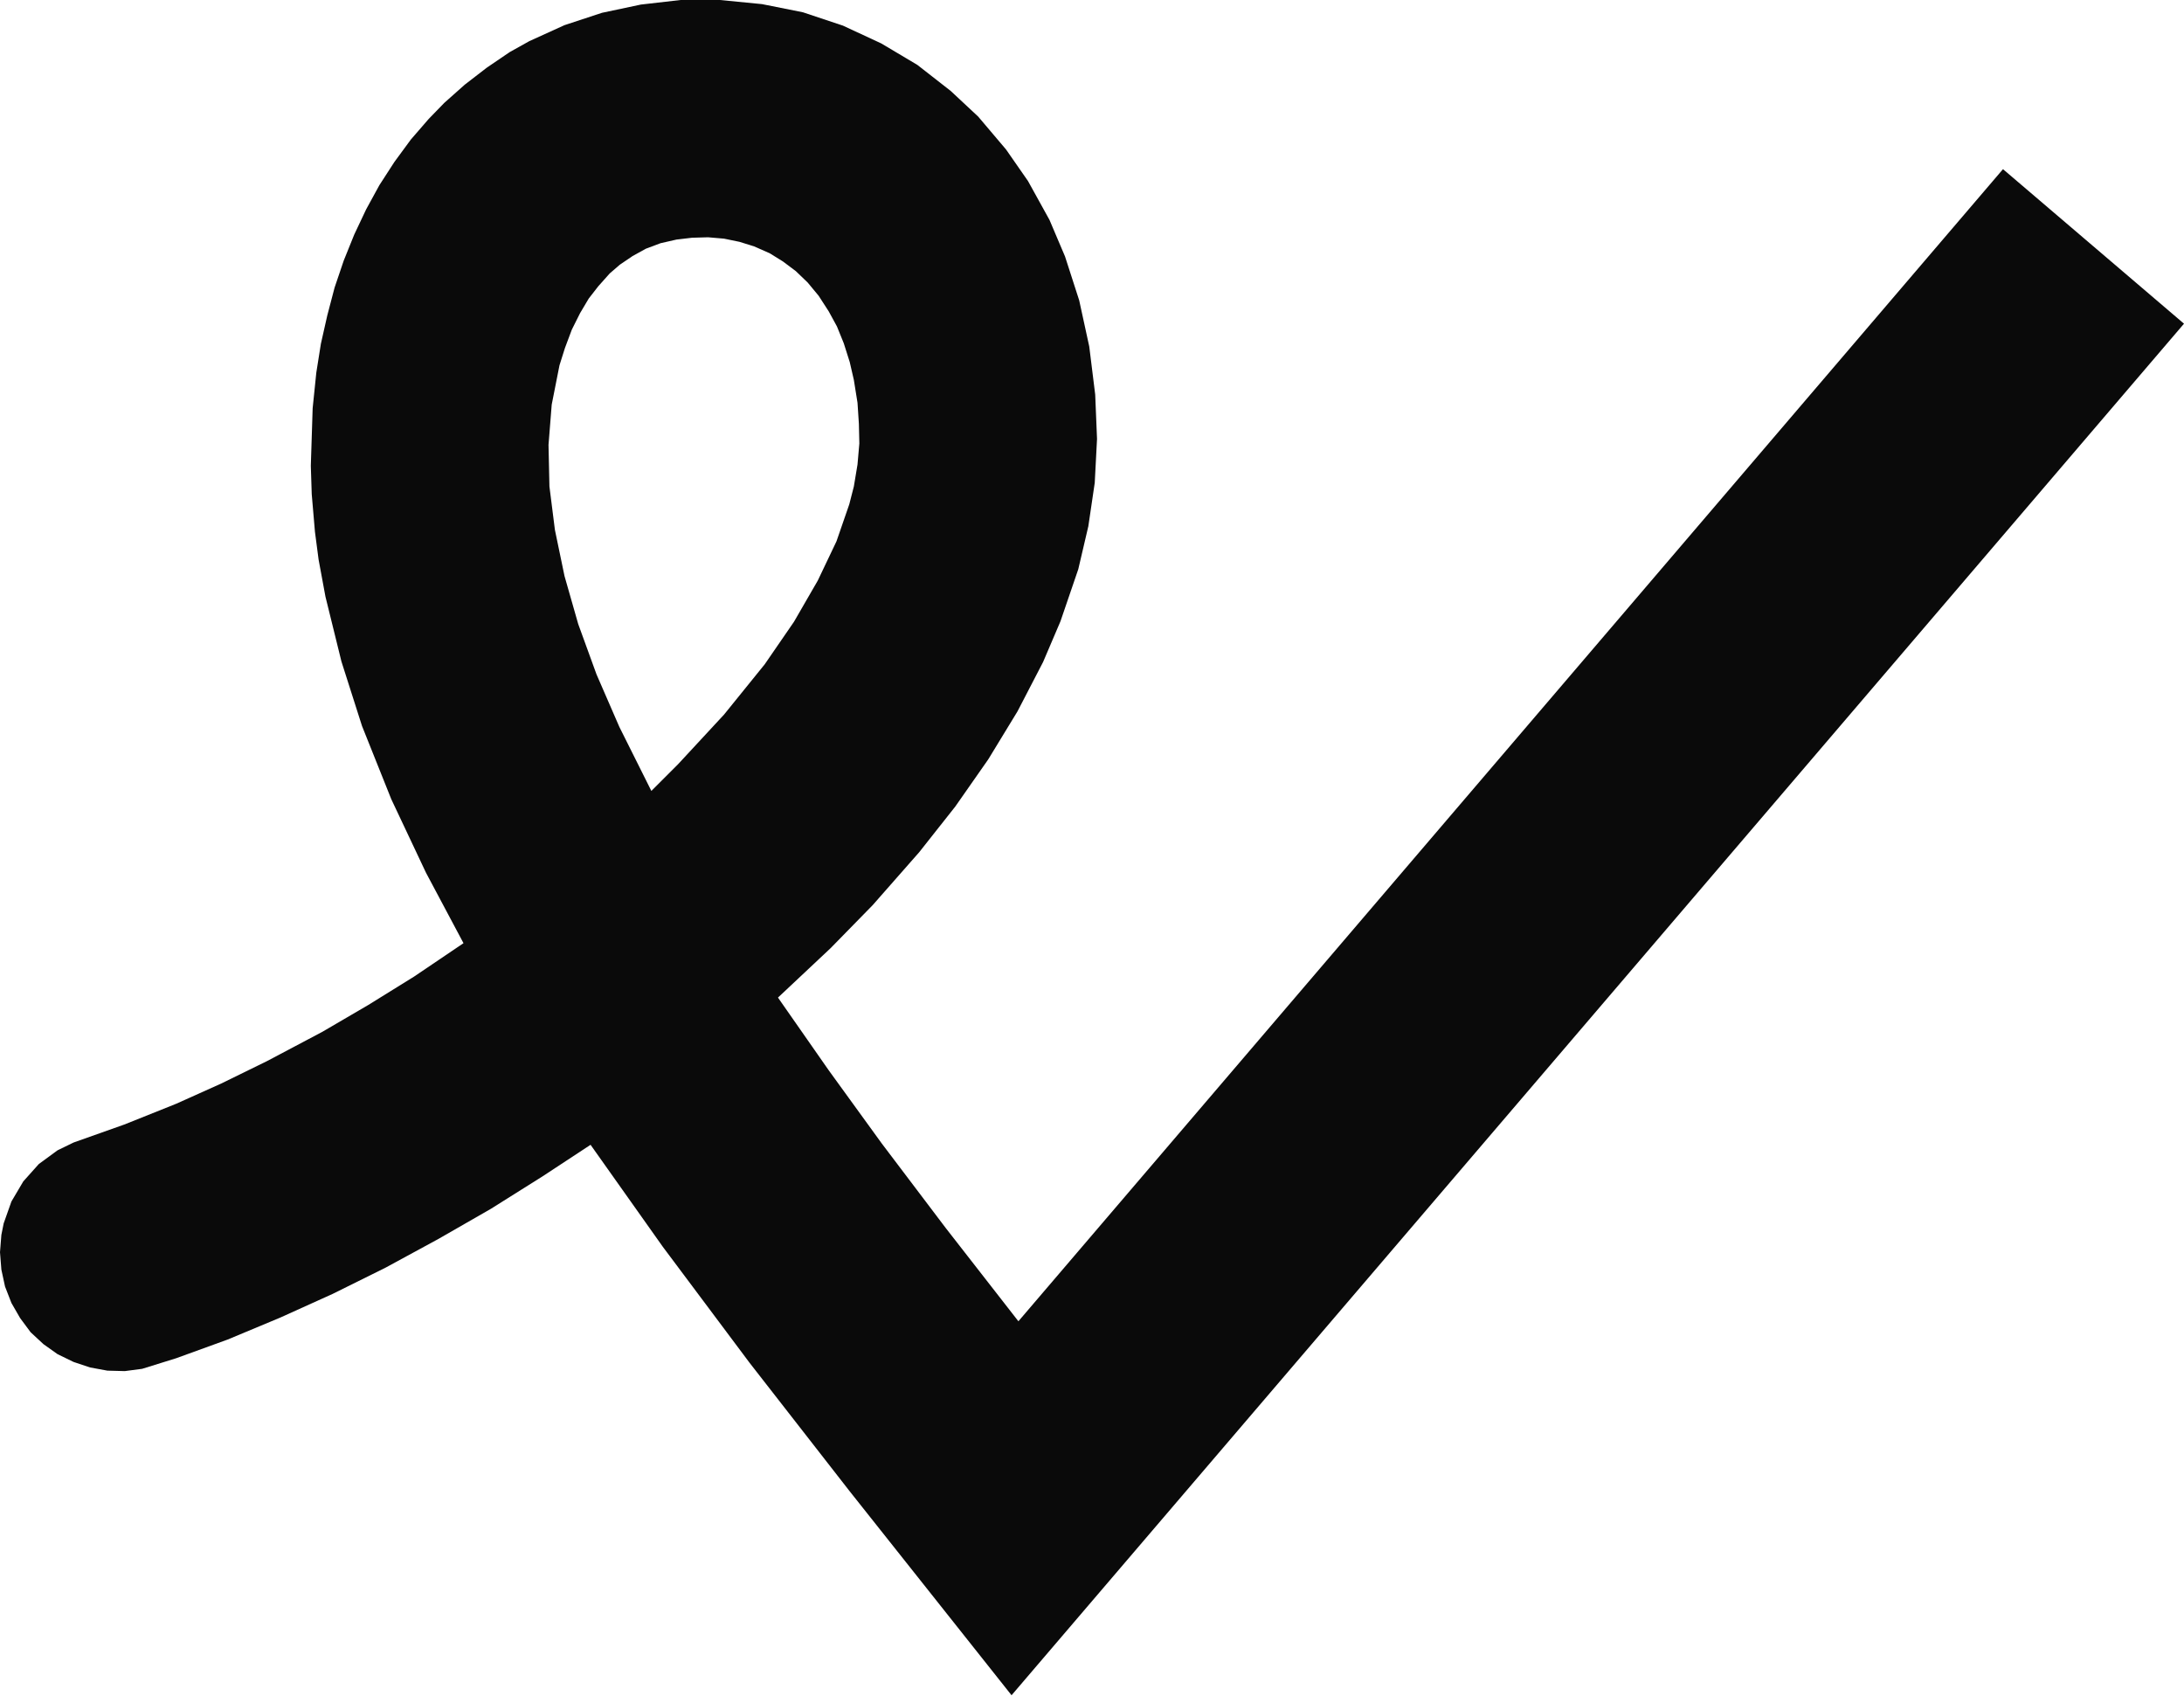
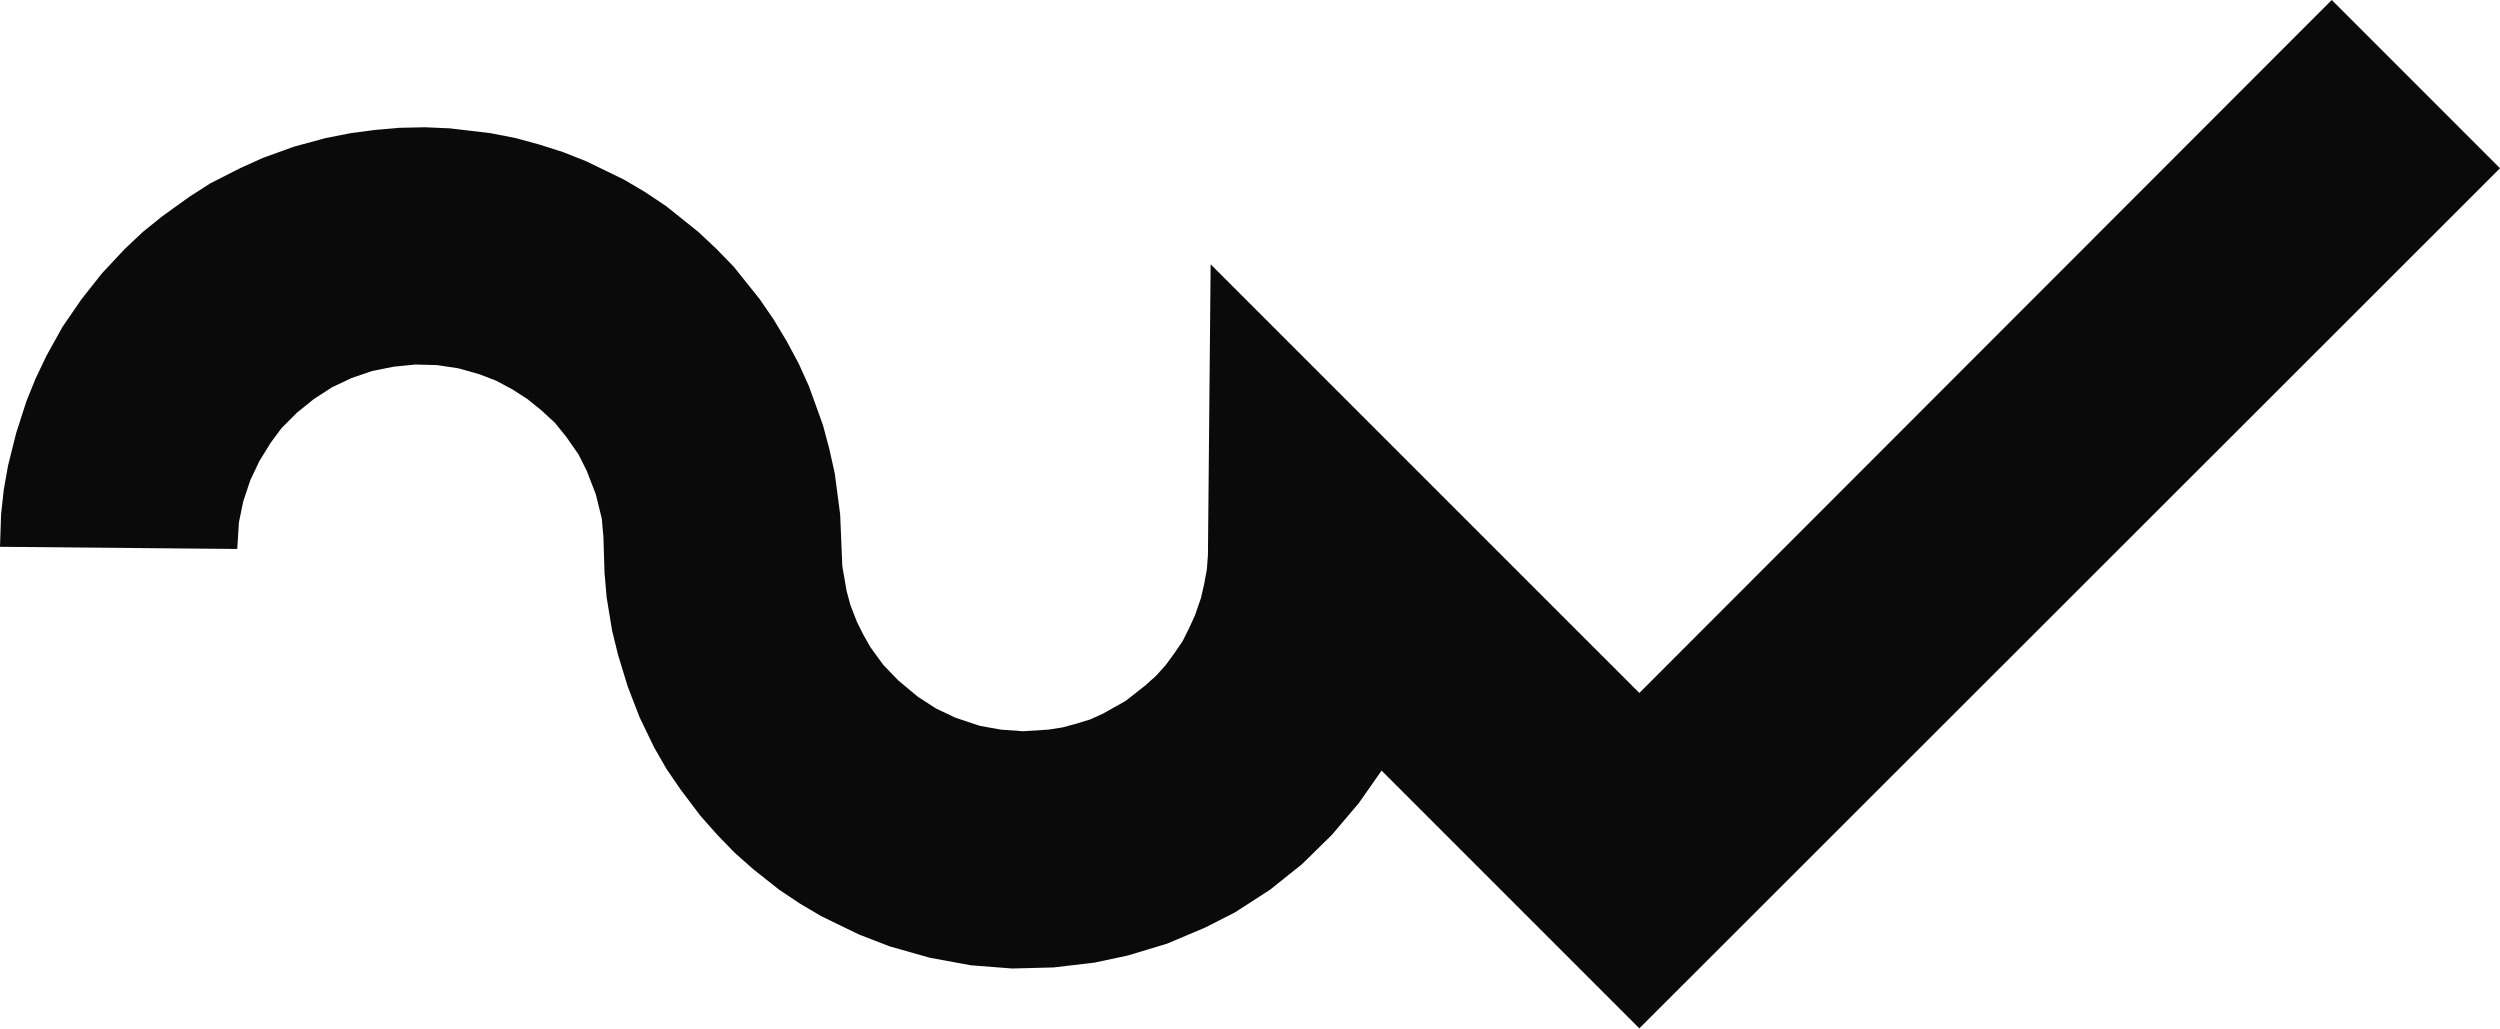
- <svg xmlns="http://www.w3.org/2000/svg" viewBox="18.0 70.1 477.8 370.8">
-   <path fill="#0A0A0A" d="M 67.8 363.1 L 79.3 358.3 L 90.8 353.1 L 102.3 347.4 L 113.9 341.1 L 125.4 334.5 L 136.7 327.4 L 147.2 320.5 L 163 342.8 L 182 368.2 L 203.9 396.3 L 239.3 440.9 L 495.8 140.9 L 456.2 107.1 L 240.8 359.1 L 224.9 338.7 L 210.9 320.2 L 199.3 304.2 L 188.2 288.3 L 199.7 277.5 L 208.9 268.1 L 219.1 256.5 L 227 246.5 L 234.2 236.2 L 240.6 225.7 L 246.2 214.9 L 250 206 L 253.9 194.6 L 256.1 185.2 L 257.5 175.7 L 258 166.1 L 257.6 156.4 L 256.3 145.9 L 254.1 135.8 L 251 126.2 L 247.6 118.2 L 242.9 109.7 L 238.1 102.8 L 232 95.6 L 226 90 L 218.7 84.3 L 210.8 79.6 L 202.4 75.7 L 193.7 72.8 L 184.7 71 L 175.5 70.1 L 166.9 70.1 L 158.2 71.1 L 149.7 72.9 L 141.5 75.6 L 133.8 79.1 L 129.5 81.5 L 124.5 84.9 L 119.7 88.6 L 115.2 92.6 L 111.8 96.1 L 107.9 100.6 L 104.3 105.5 L 101 110.6 L 98.1 115.9 L 95.5 121.4 L 93.2 127.1 L 91.2 133 L 89.6 139.1 L 88.2 145.3 L 87.2 151.6 L 86.4 159.4 L 86 172 L 86.2 178.2 L 86.9 186.4 L 87.7 192.5 L 89.2 200.6 L 92.7 214.8 L 97.2 228.9 L 103.6 244.9 L 111.2 261 L 119.4 276.4 L 108.6 283.7 L 98.6 289.9 L 88.5 295.8 L 76.4 302.2 L 66.4 307.1 L 56.6 311.5 L 45.1 316.1 L 34.1 320 L 30.6 321.7 L 26.5 324.7 L 23.1 328.5 L 20.5 332.9 L 18.8 337.7 L 18.3 340.2 L 18 344 L 18.3 347.8 L 19.1 351.5 L 20.5 355.1 L 22.4 358.4 L 24.7 361.5 L 27.5 364.1 L 30.6 366.3 L 34.1 368 L 37.7 369.2 L 41.5 369.9 L 45.3 370 L 49.1 369.5 L 56.5 367.2 Z M 153.5 229.1 L 148.5 217.6 L 144.5 206.6 L 141.5 196.1 L 139.4 186 L 138.2 176.5 L 138 167.4 L 138.7 158.6 L 140.4 150 L 141.6 146.2 L 143.1 142.2 L 144.9 138.6 L 146.8 135.4 L 148.9 132.7 L 151.4 129.9 L 153.6 128 L 156.4 126.1 L 159.3 124.5 L 162.5 123.3 L 166 122.5 L 169.4 122.1 L 172.9 122 L 176.4 122.3 L 179.8 123 L 183 124 L 186.4 125.5 L 189.3 127.3 L 192.1 129.4 L 194.7 131.9 L 197.1 134.8 L 199.3 138.2 L 201.1 141.5 L 202.6 145.2 L 203.9 149.3 L 204.8 153.2 L 205.6 158.2 L 205.9 162.8 L 206 167.1 L 205.6 171.7 L 204.8 176.5 L 203.8 180.4 L 201 188.5 L 196.9 197.1 L 191.7 206.1 L 185.3 215.4 L 176.4 226.4 L 166.3 237.3 L 160.5 243.1 Z" />
+ <svg xmlns="http://www.w3.org/2000/svg" viewBox="18.0 154.4 463.6 190.7">
+   <path fill="#0A0A0A" d="M 62.3 251.3 L 63.1 247.4 L 64.4 243.5 L 66.1 239.9 L 68.2 236.5 L 70.2 233.8 L 73.1 230.9 L 76.2 228.4 L 79.6 226.2 L 83.2 224.5 L 87 223.2 L 91 222.4 L 95 222 L 99 222.1 L 103 222.7 L 106.9 223.8 L 110 225 L 113 226.6 L 115.8 228.4 L 118.4 230.5 L 120.9 232.8 L 123 235.4 L 125.3 238.7 L 126.8 241.7 L 128.5 246.1 L 129.6 250.6 L 129.9 254 L 130.1 260.6 L 130.5 265.2 L 131.5 271.3 L 132.6 275.8 L 134.4 281.7 L 136.6 287.4 L 139.3 293 L 141.6 297 L 144.2 300.8 L 147.9 305.7 L 151 309.2 L 154.2 312.5 L 157.7 315.6 L 162.5 319.4 L 166.4 322 L 170.3 324.3 L 177.3 327.7 L 183 329.9 L 190.4 332 L 198 333.4 L 205.7 334 L 213.4 333.8 L 221 332.9 L 227.1 331.6 L 234.4 329.4 L 241.5 326.4 L 247 323.6 L 253.5 319.4 L 259.5 314.6 L 265 309.2 L 270 303.3 L 274.2 297.3 L 322 345.1 L 481.6 185.6 L 450.4 154.4 L 322 282.9 L 242.5 203.4 L 242 257.3 L 241.8 260 L 241.3 262.7 L 240.7 265.3 L 239.6 268.5 L 238.5 270.9 L 237.3 273.3 L 235.8 275.5 L 234.2 277.7 L 232.4 279.7 L 230.4 281.5 L 226.7 284.4 L 222.6 286.7 L 220.2 287.8 L 217.6 288.6 L 215 289.3 L 212.4 289.7 L 207.7 290 L 203.6 289.7 L 199.7 289 L 195.2 287.5 L 191.6 285.8 L 188.2 283.6 L 184.6 280.6 L 181.8 277.7 L 179.4 274.4 L 178.1 272.1 L 176.9 269.7 L 175.7 266.6 L 175 264 L 174.2 259.4 L 173.8 249.8 L 172.8 242.2 L 171.8 237.7 L 170.6 233.2 L 168 226 L 166.1 221.8 L 163.9 217.7 L 161.5 213.7 L 158.9 209.9 L 154.1 203.9 L 150.9 200.6 L 147.5 197.4 L 141.5 192.6 L 137.6 190 L 133.7 187.7 L 126.7 184.3 L 122.4 182.6 L 118 181.2 L 113.6 180 L 109 179.1 L 101.4 178.2 L 96.8 178 L 92.1 178.1 L 87.5 178.5 L 83 179.1 L 78.4 180 L 72.5 181.6 L 66.7 183.7 L 62.5 185.6 L 57 188.4 L 53.1 190.9 L 48.1 194.5 L 44.5 197.4 L 41.1 200.6 L 36.9 205.1 L 33.1 209.9 L 29.6 215 L 26.6 220.4 L 24.6 224.6 L 22.9 228.8 L 21 234.7 L 19.5 240.7 L 18.7 245.2 L 18.2 249.8 L 18 255.8 L 62 256.2 Z" />
</svg>
